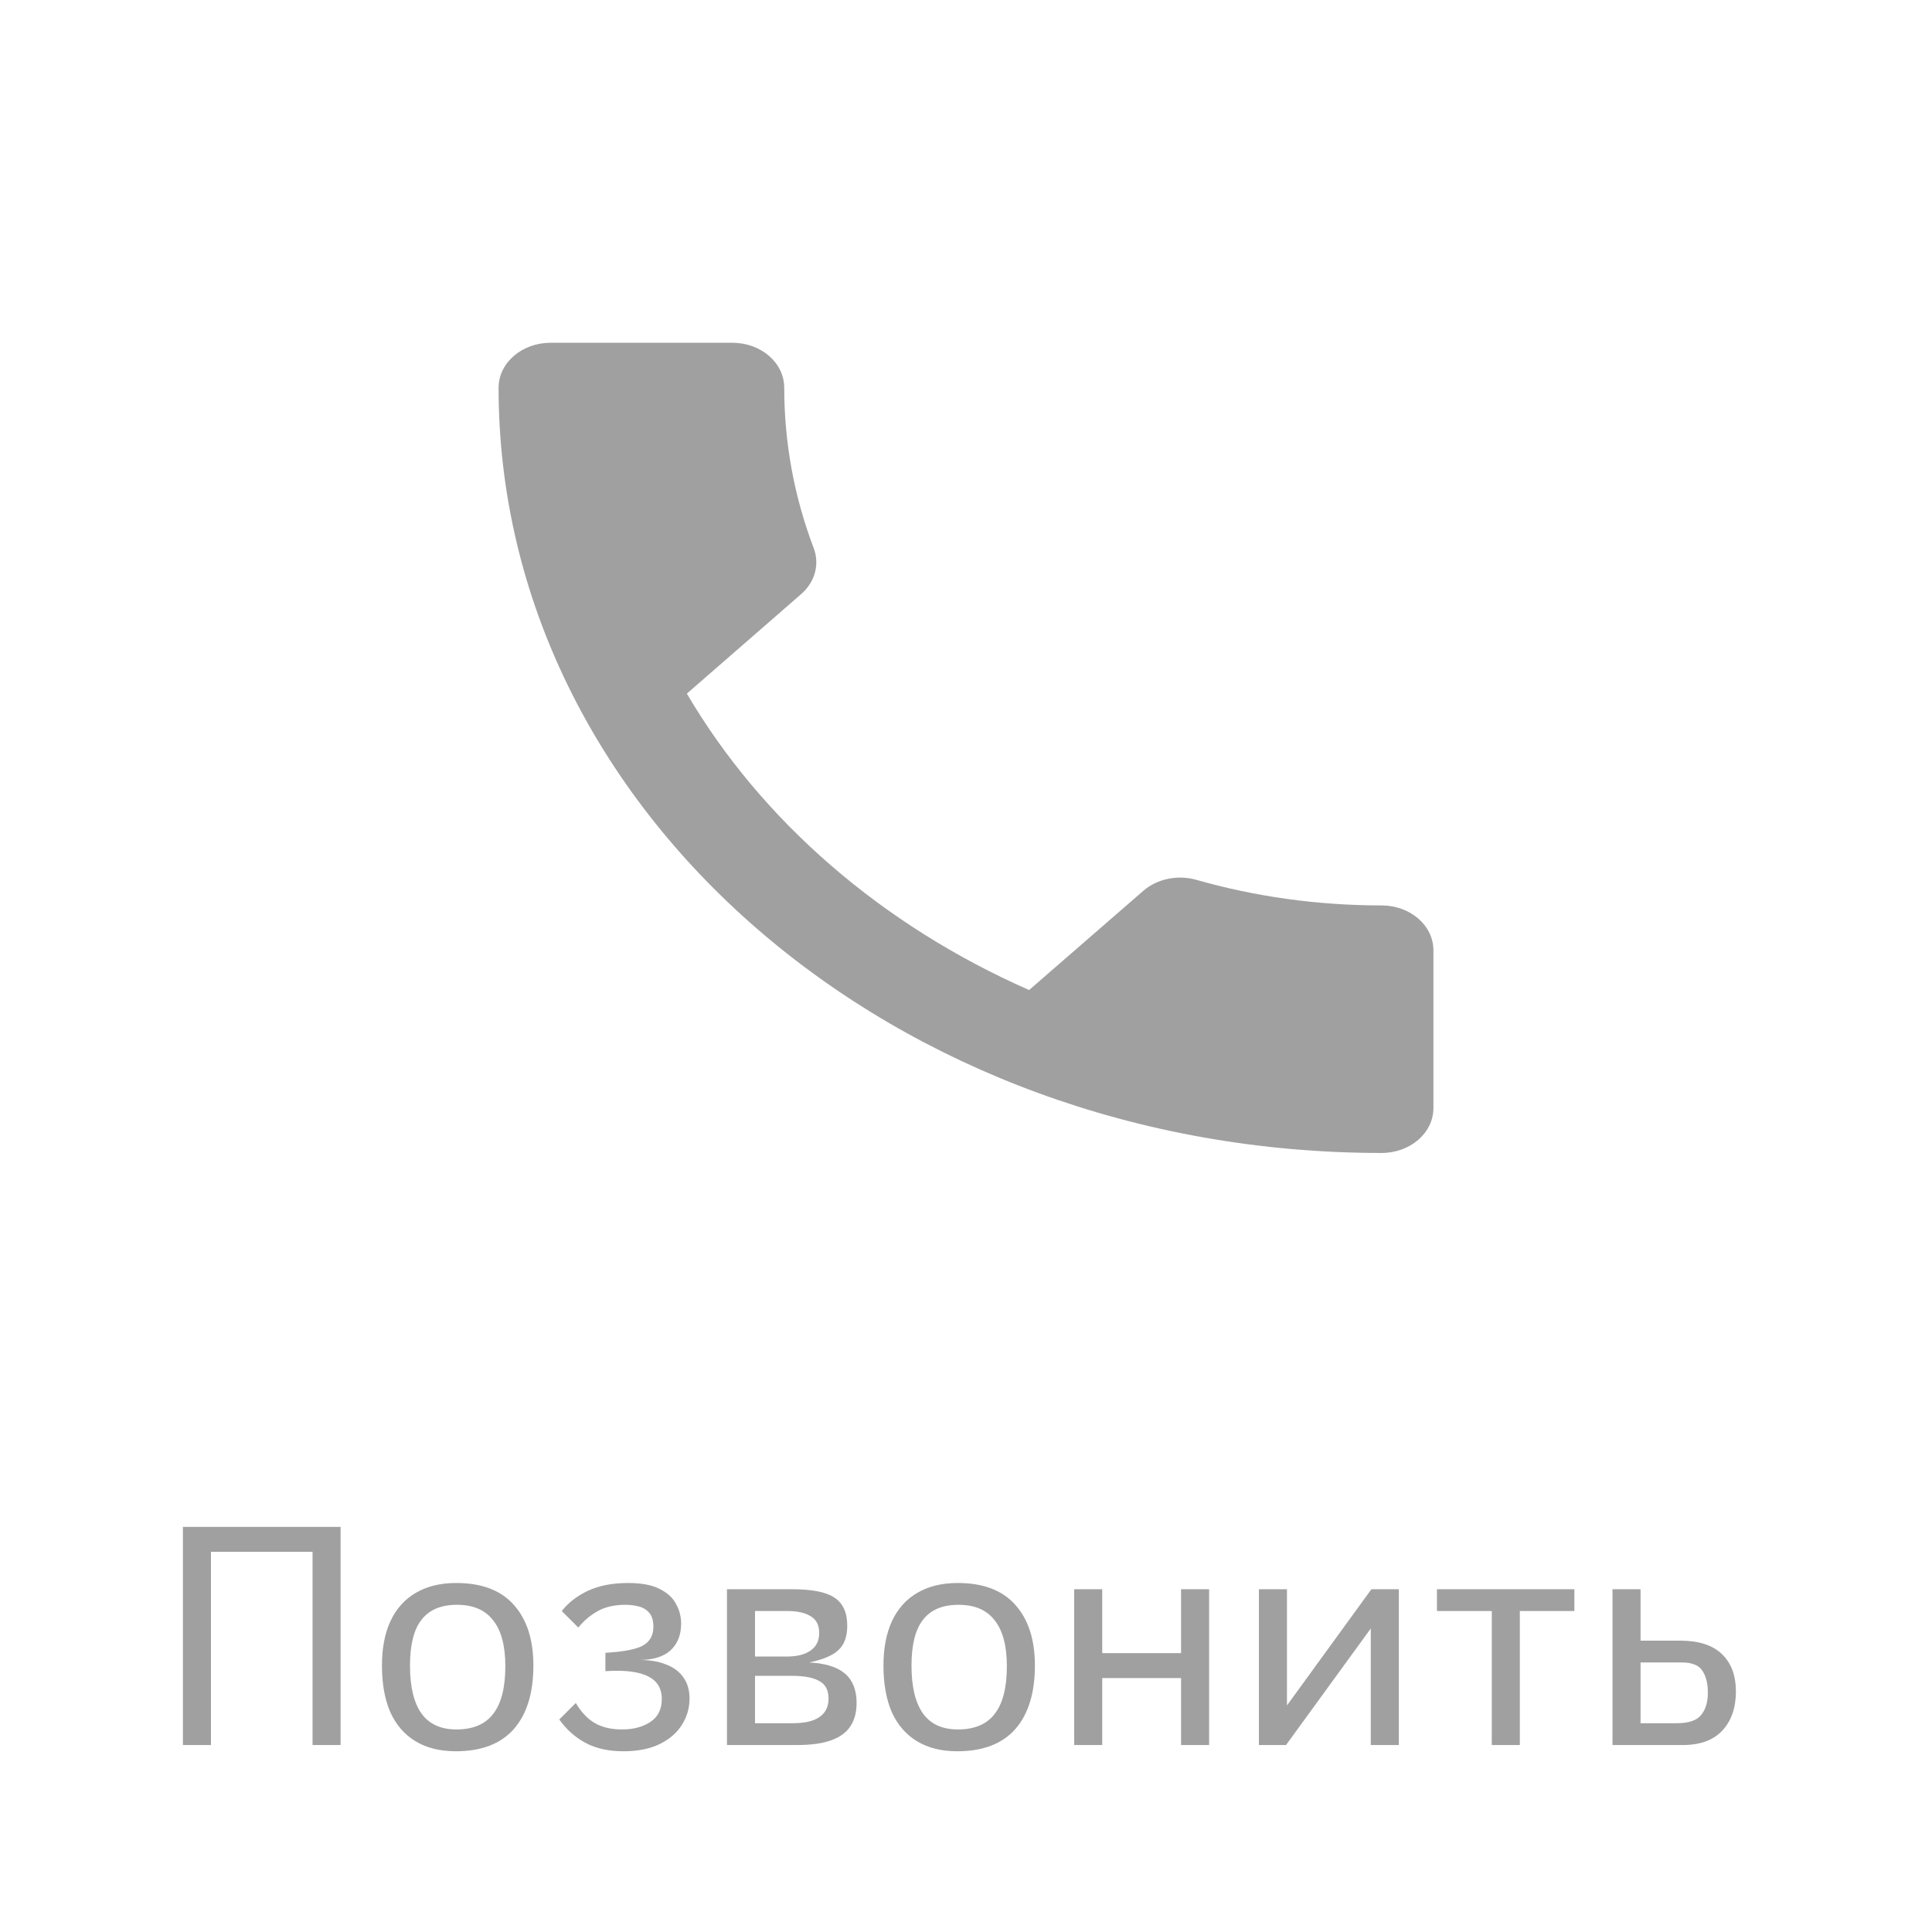
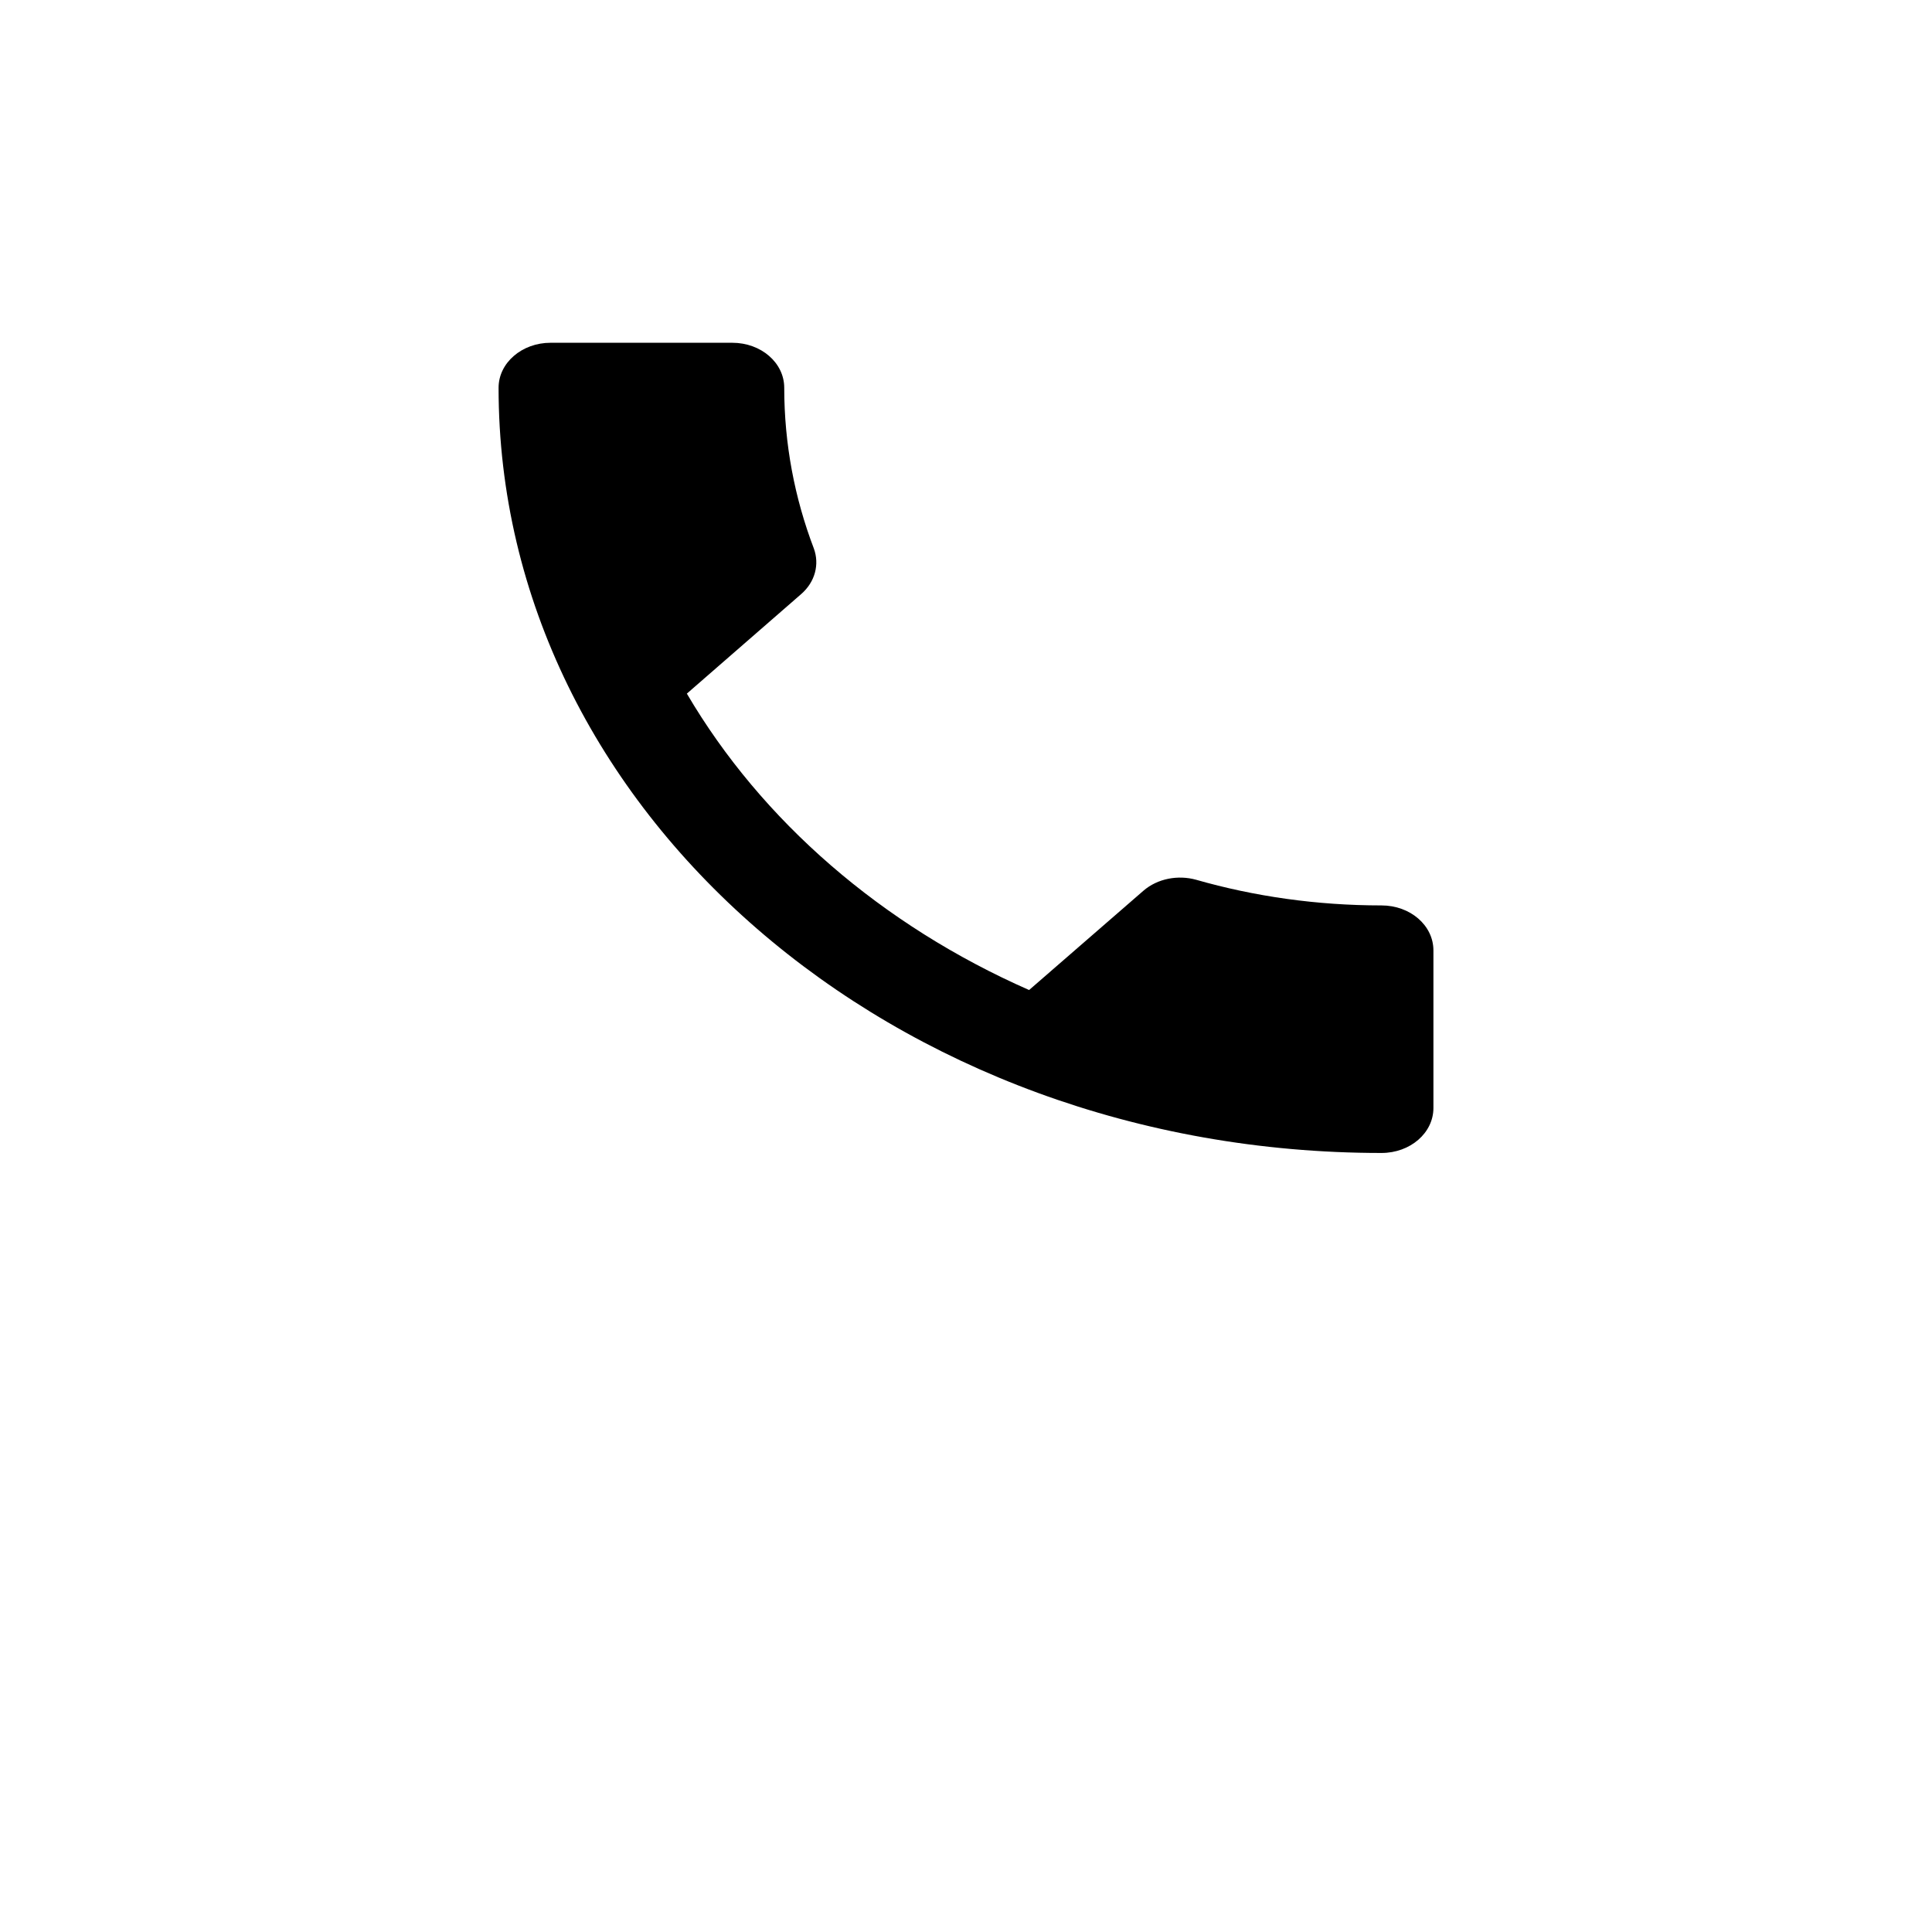
<svg xmlns="http://www.w3.org/2000/svg" width="62" height="62" viewBox="0 0 62 62" fill="none">
-   <path d="M22.042 22.259C24.442 26.347 28.3 29.691 33.025 31.771L36.692 28.586C37.15 28.189 37.808 28.073 38.383 28.232C40.25 28.767 42.258 29.056 44.333 29.056C45.258 29.056 46 29.698 46 30.5V35.556C46 36.357 45.258 37 44.333 37C28.683 37 16 26.008 16 12.444C16 11.643 16.75 11 17.667 11H23.5C24.425 11 25.167 11.643 25.167 12.444C25.167 14.243 25.5 15.983 26.117 17.601C26.3 18.099 26.167 18.67 25.708 19.067L22.042 22.259Z" fill="#A0A0A0" />
-   <path d="M5.87 49H10.93V56H10.03V49.8H6.77V56H5.87V49ZM14.627 56.2C14.12 56.2 13.69 56.093 13.337 55.88C12.983 55.667 12.713 55.357 12.527 54.95C12.347 54.537 12.257 54.037 12.257 53.45C12.257 52.897 12.347 52.423 12.527 52.03C12.713 51.63 12.983 51.327 13.337 51.12C13.697 50.907 14.13 50.8 14.637 50.8C15.457 50.8 16.073 51.033 16.487 51.5C16.907 51.967 17.117 52.617 17.117 53.45C17.117 54.33 16.907 55.01 16.487 55.49C16.067 55.963 15.447 56.2 14.627 56.2ZM14.647 55.5C15.18 55.5 15.573 55.333 15.827 55C16.087 54.667 16.217 54.157 16.217 53.47C16.217 52.817 16.087 52.327 15.827 52C15.573 51.667 15.187 51.5 14.667 51.5C14.153 51.5 13.774 51.66 13.527 51.98C13.28 52.293 13.157 52.783 13.157 53.45C13.157 54.13 13.28 54.643 13.527 54.99C13.774 55.33 14.147 55.5 14.647 55.5ZM20.008 56.2C19.528 56.2 19.122 56.11 18.788 55.93C18.455 55.75 18.175 55.5 17.948 55.18L18.478 54.65C18.645 54.937 18.845 55.15 19.078 55.29C19.318 55.43 19.611 55.5 19.958 55.5C20.325 55.5 20.628 55.42 20.868 55.26C21.115 55.1 21.238 54.853 21.238 54.52C21.238 54.3 21.175 54.12 21.048 53.98C20.922 53.84 20.725 53.74 20.458 53.68C20.192 53.62 19.848 53.603 19.428 53.63V53.04C20.008 53.007 20.408 52.93 20.628 52.81C20.855 52.683 20.968 52.483 20.968 52.21C20.968 52.003 20.922 51.85 20.828 51.75C20.741 51.65 20.628 51.583 20.488 51.55C20.355 51.517 20.218 51.5 20.078 51.5C19.712 51.5 19.408 51.57 19.168 51.71C18.935 51.843 18.732 52.017 18.558 52.23L18.028 51.7C18.235 51.433 18.515 51.217 18.868 51.05C19.228 50.883 19.655 50.8 20.148 50.8C20.581 50.8 20.922 50.863 21.168 50.99C21.422 51.117 21.598 51.28 21.698 51.48C21.805 51.673 21.858 51.88 21.858 52.1C21.858 52.473 21.741 52.763 21.508 52.97C21.282 53.17 20.951 53.27 20.518 53.27C20.858 53.27 21.148 53.32 21.388 53.42C21.628 53.513 21.811 53.653 21.938 53.84C22.065 54.02 22.128 54.243 22.128 54.51C22.128 54.817 22.045 55.1 21.878 55.36C21.718 55.613 21.482 55.817 21.168 55.97C20.855 56.123 20.468 56.2 20.008 56.2ZM23.329 51H25.419C26.059 51 26.513 51.09 26.779 51.27C27.053 51.45 27.189 51.75 27.189 52.17C27.189 52.517 27.096 52.777 26.909 52.95C26.729 53.123 26.416 53.257 25.969 53.35C26.489 53.377 26.873 53.497 27.119 53.71C27.366 53.923 27.489 54.237 27.489 54.65C27.489 54.95 27.423 55.2 27.289 55.4C27.156 55.6 26.949 55.75 26.669 55.85C26.389 55.95 26.026 56 25.579 56H23.329V51ZM25.249 53.16C25.576 53.16 25.829 53.097 26.009 52.97C26.196 52.843 26.289 52.653 26.289 52.4C26.289 52.153 26.199 51.977 26.019 51.87C25.846 51.757 25.596 51.7 25.269 51.7H24.229V53.16H25.249ZM25.439 55.3C25.826 55.3 26.113 55.233 26.299 55.1C26.493 54.967 26.589 54.77 26.589 54.51C26.589 54.243 26.493 54.057 26.299 53.95C26.106 53.837 25.816 53.78 25.429 53.78H24.229V55.3H25.439ZM30.721 56.2C30.214 56.2 29.784 56.093 29.431 55.88C29.077 55.667 28.807 55.357 28.621 54.95C28.441 54.537 28.351 54.037 28.351 53.45C28.351 52.897 28.441 52.423 28.621 52.03C28.807 51.63 29.077 51.327 29.431 51.12C29.791 50.907 30.224 50.8 30.731 50.8C31.551 50.8 32.167 51.033 32.581 51.5C33.001 51.967 33.211 52.617 33.211 53.45C33.211 54.33 33.001 55.01 32.581 55.49C32.161 55.963 31.541 56.2 30.721 56.2ZM30.741 55.5C31.274 55.5 31.667 55.333 31.921 55C32.181 54.667 32.311 54.157 32.311 53.47C32.311 52.817 32.181 52.327 31.921 52C31.667 51.667 31.281 51.5 30.761 51.5C30.247 51.5 29.867 51.66 29.621 51.98C29.374 52.293 29.251 52.783 29.251 53.45C29.251 54.13 29.374 54.643 29.621 54.99C29.867 55.33 30.241 55.5 30.741 55.5ZM34.472 51H35.372V53.05H37.902V51H38.802V56H37.902V53.85H35.372V56H34.472V51ZM40.4 51H41.3V54.73L44.01 51H44.89V56H43.99V52.26L41.27 56H40.4V51ZM47.873 51.7H46.113V51H50.523V51.7H48.773V56H47.873V51.7ZM51.747 51H52.647V55.3H53.807C54.187 55.3 54.447 55.213 54.587 55.04C54.734 54.867 54.807 54.627 54.807 54.32C54.807 54.02 54.747 53.783 54.627 53.61C54.514 53.437 54.294 53.35 53.967 53.35H51.997V52.65H53.917C54.511 52.65 54.957 52.793 55.257 53.08C55.557 53.367 55.707 53.767 55.707 54.28C55.707 54.807 55.561 55.227 55.267 55.54C54.981 55.847 54.557 56 53.997 56H51.747V51Z" fill="#A0A0A0" />
+   <path d="M22.042 22.259C24.442 26.347 28.3 29.691 33.025 31.771L36.692 28.586C37.15 28.189 37.808 28.073 38.383 28.232C40.25 28.767 42.258 29.056 44.333 29.056C45.258 29.056 46 29.698 46 30.5V35.556C46 36.357 45.258 37 44.333 37C28.683 37 16 26.008 16 12.444C16 11.643 16.75 11 17.667 11H23.5C24.425 11 25.167 11.643 25.167 12.444C25.167 14.243 25.5 15.983 26.117 17.601C26.3 18.099 26.167 18.67 25.708 19.067L22.042 22.259Z" fill="currentColor" />
</svg>
